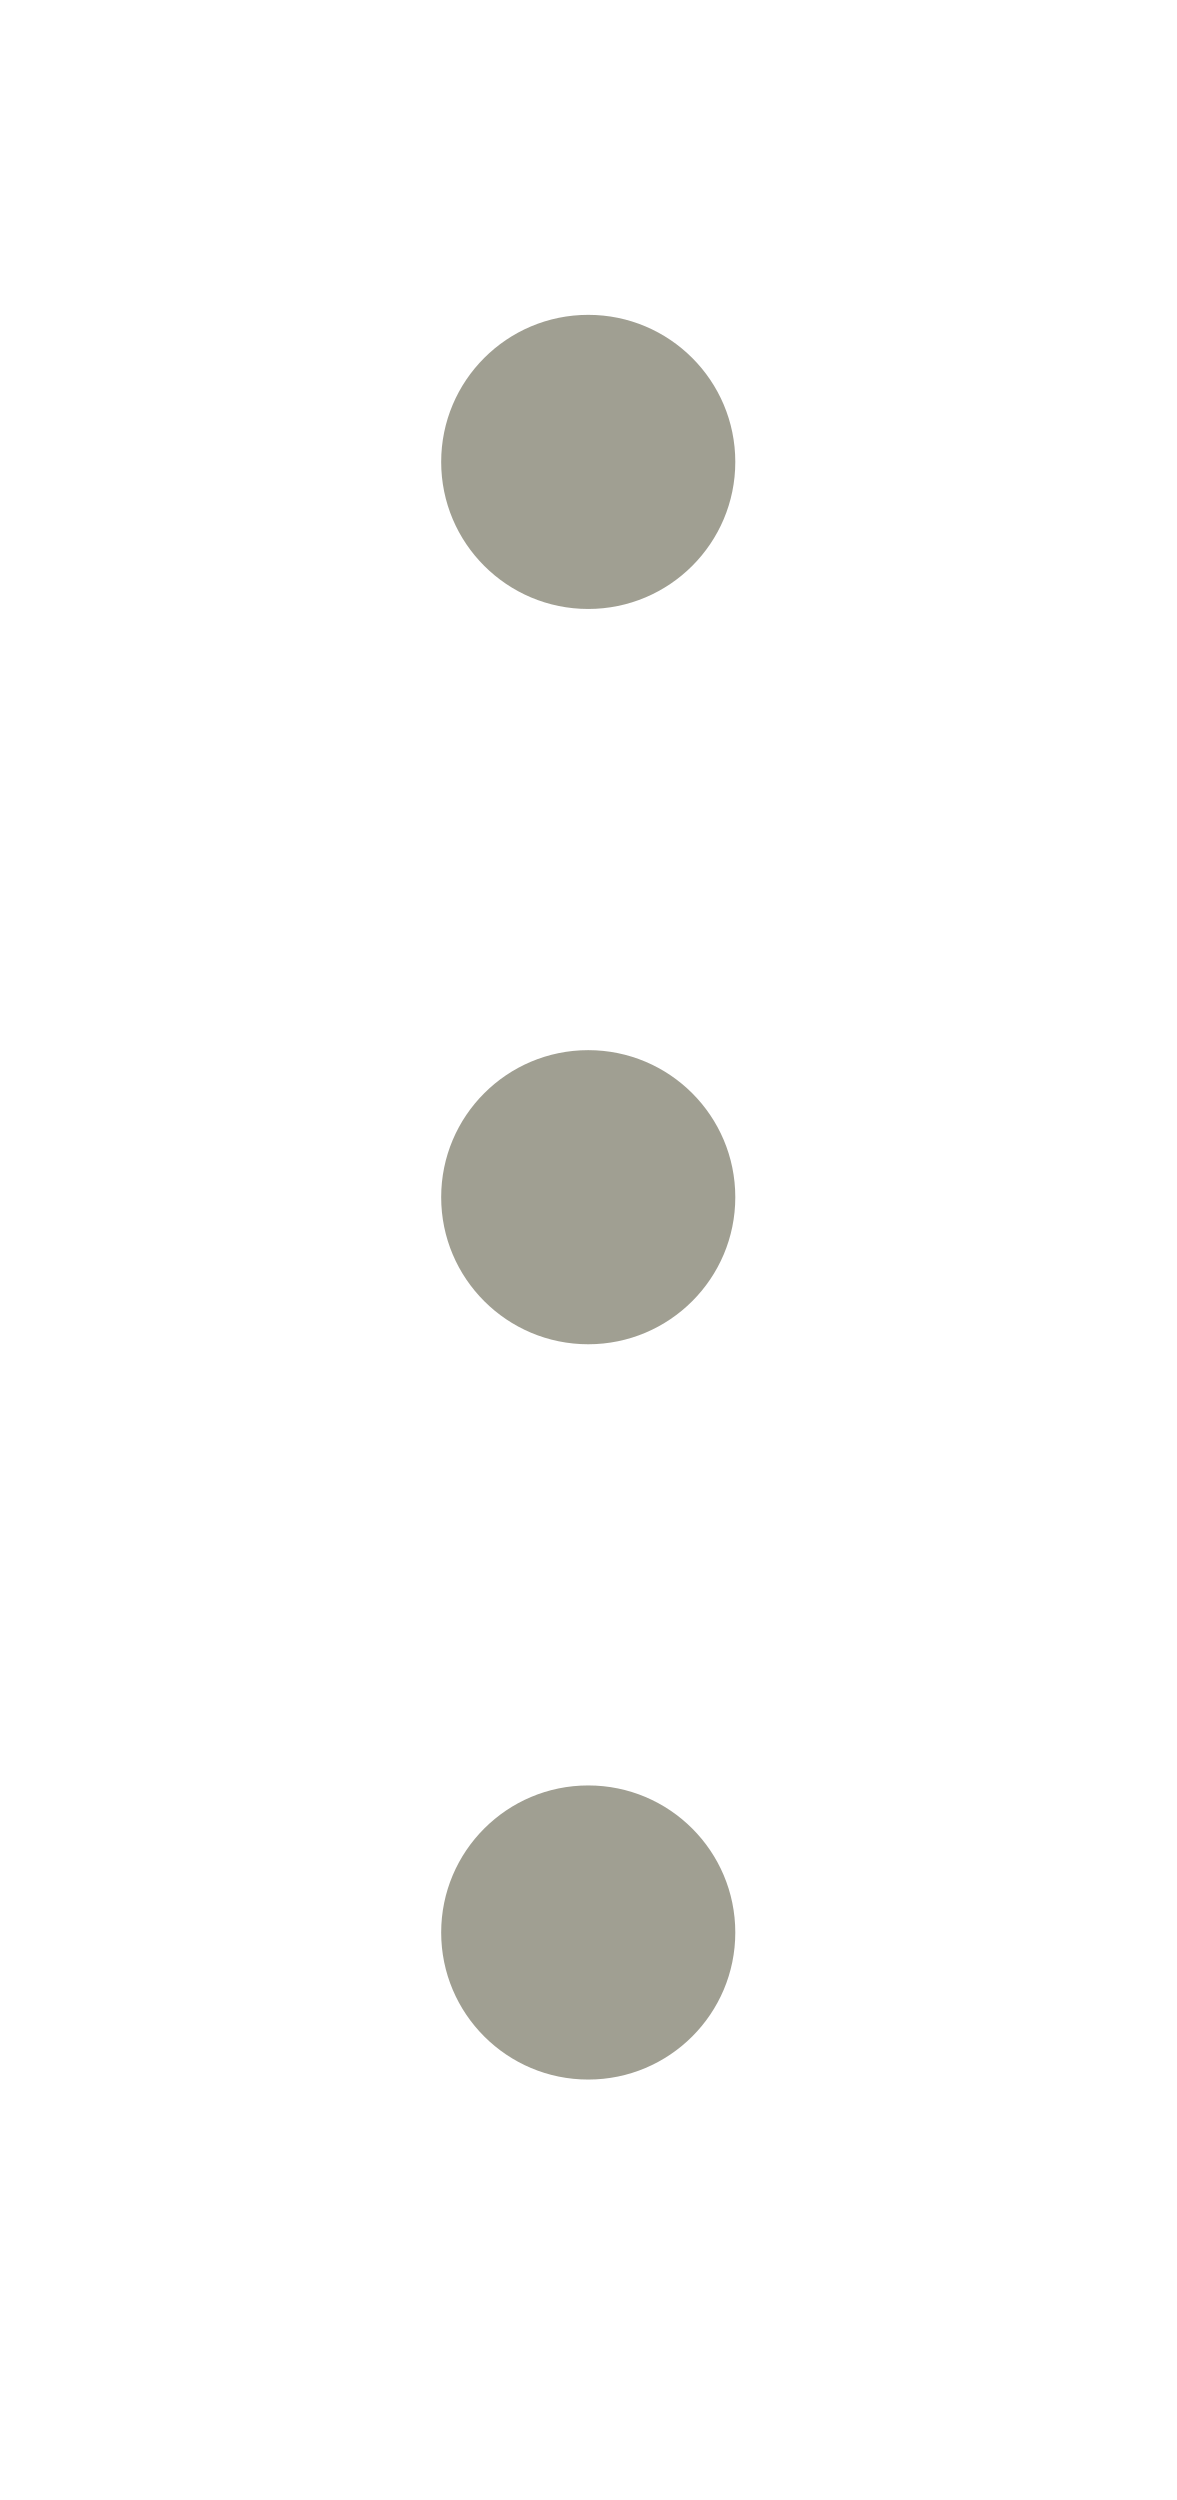
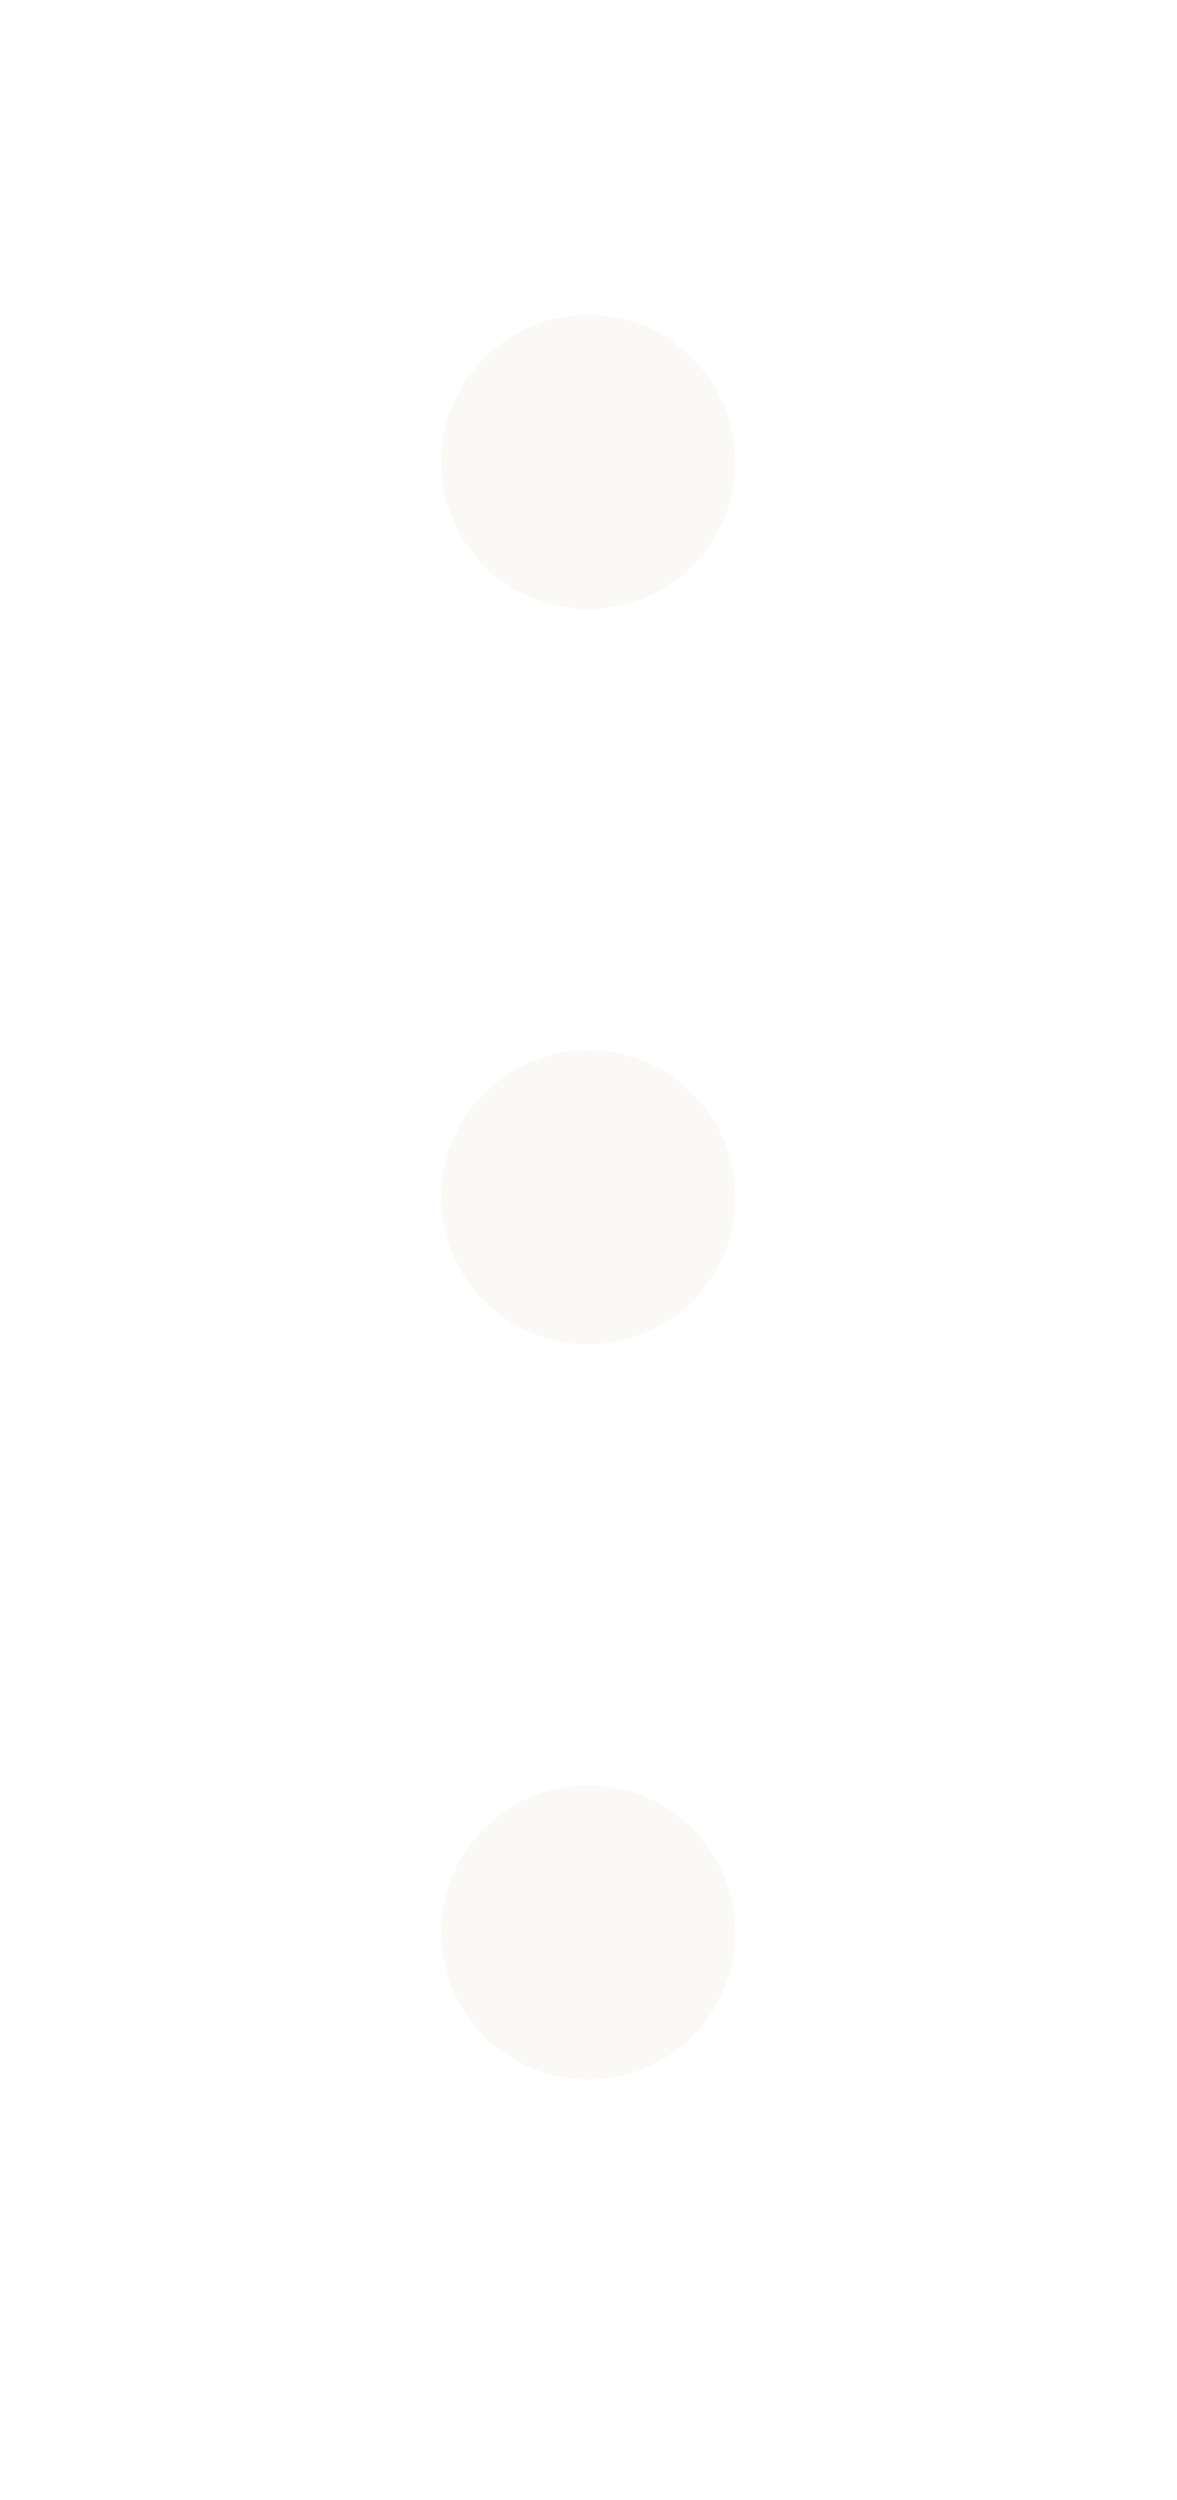
<svg xmlns="http://www.w3.org/2000/svg" width="8" height="17" viewBox="0 0 8 17" fill="none">
-   <rect x="3" y="2.141" width="2" height="2" rx="1" fill="#a09f92" />
-   <rect x="3" y="7.141" width="2" height="2" rx="1" fill="#a09f92" />
-   <rect x="3" y="12.141" width="2" height="2" rx="1" fill="#a09f92" />
+   <rect x="3" y="2.141" width="2" height="2" rx="1" fill="rgba(217, 212, 184, 0.14)" />
+   <rect x="3" y="7.141" width="2" height="2" rx="1" fill="rgba(217, 212, 184, 0.14)" />
+   <rect x="3" y="12.141" width="2" height="2" rx="1" fill="rgba(217, 212, 184, 0.14)" />
</svg>
